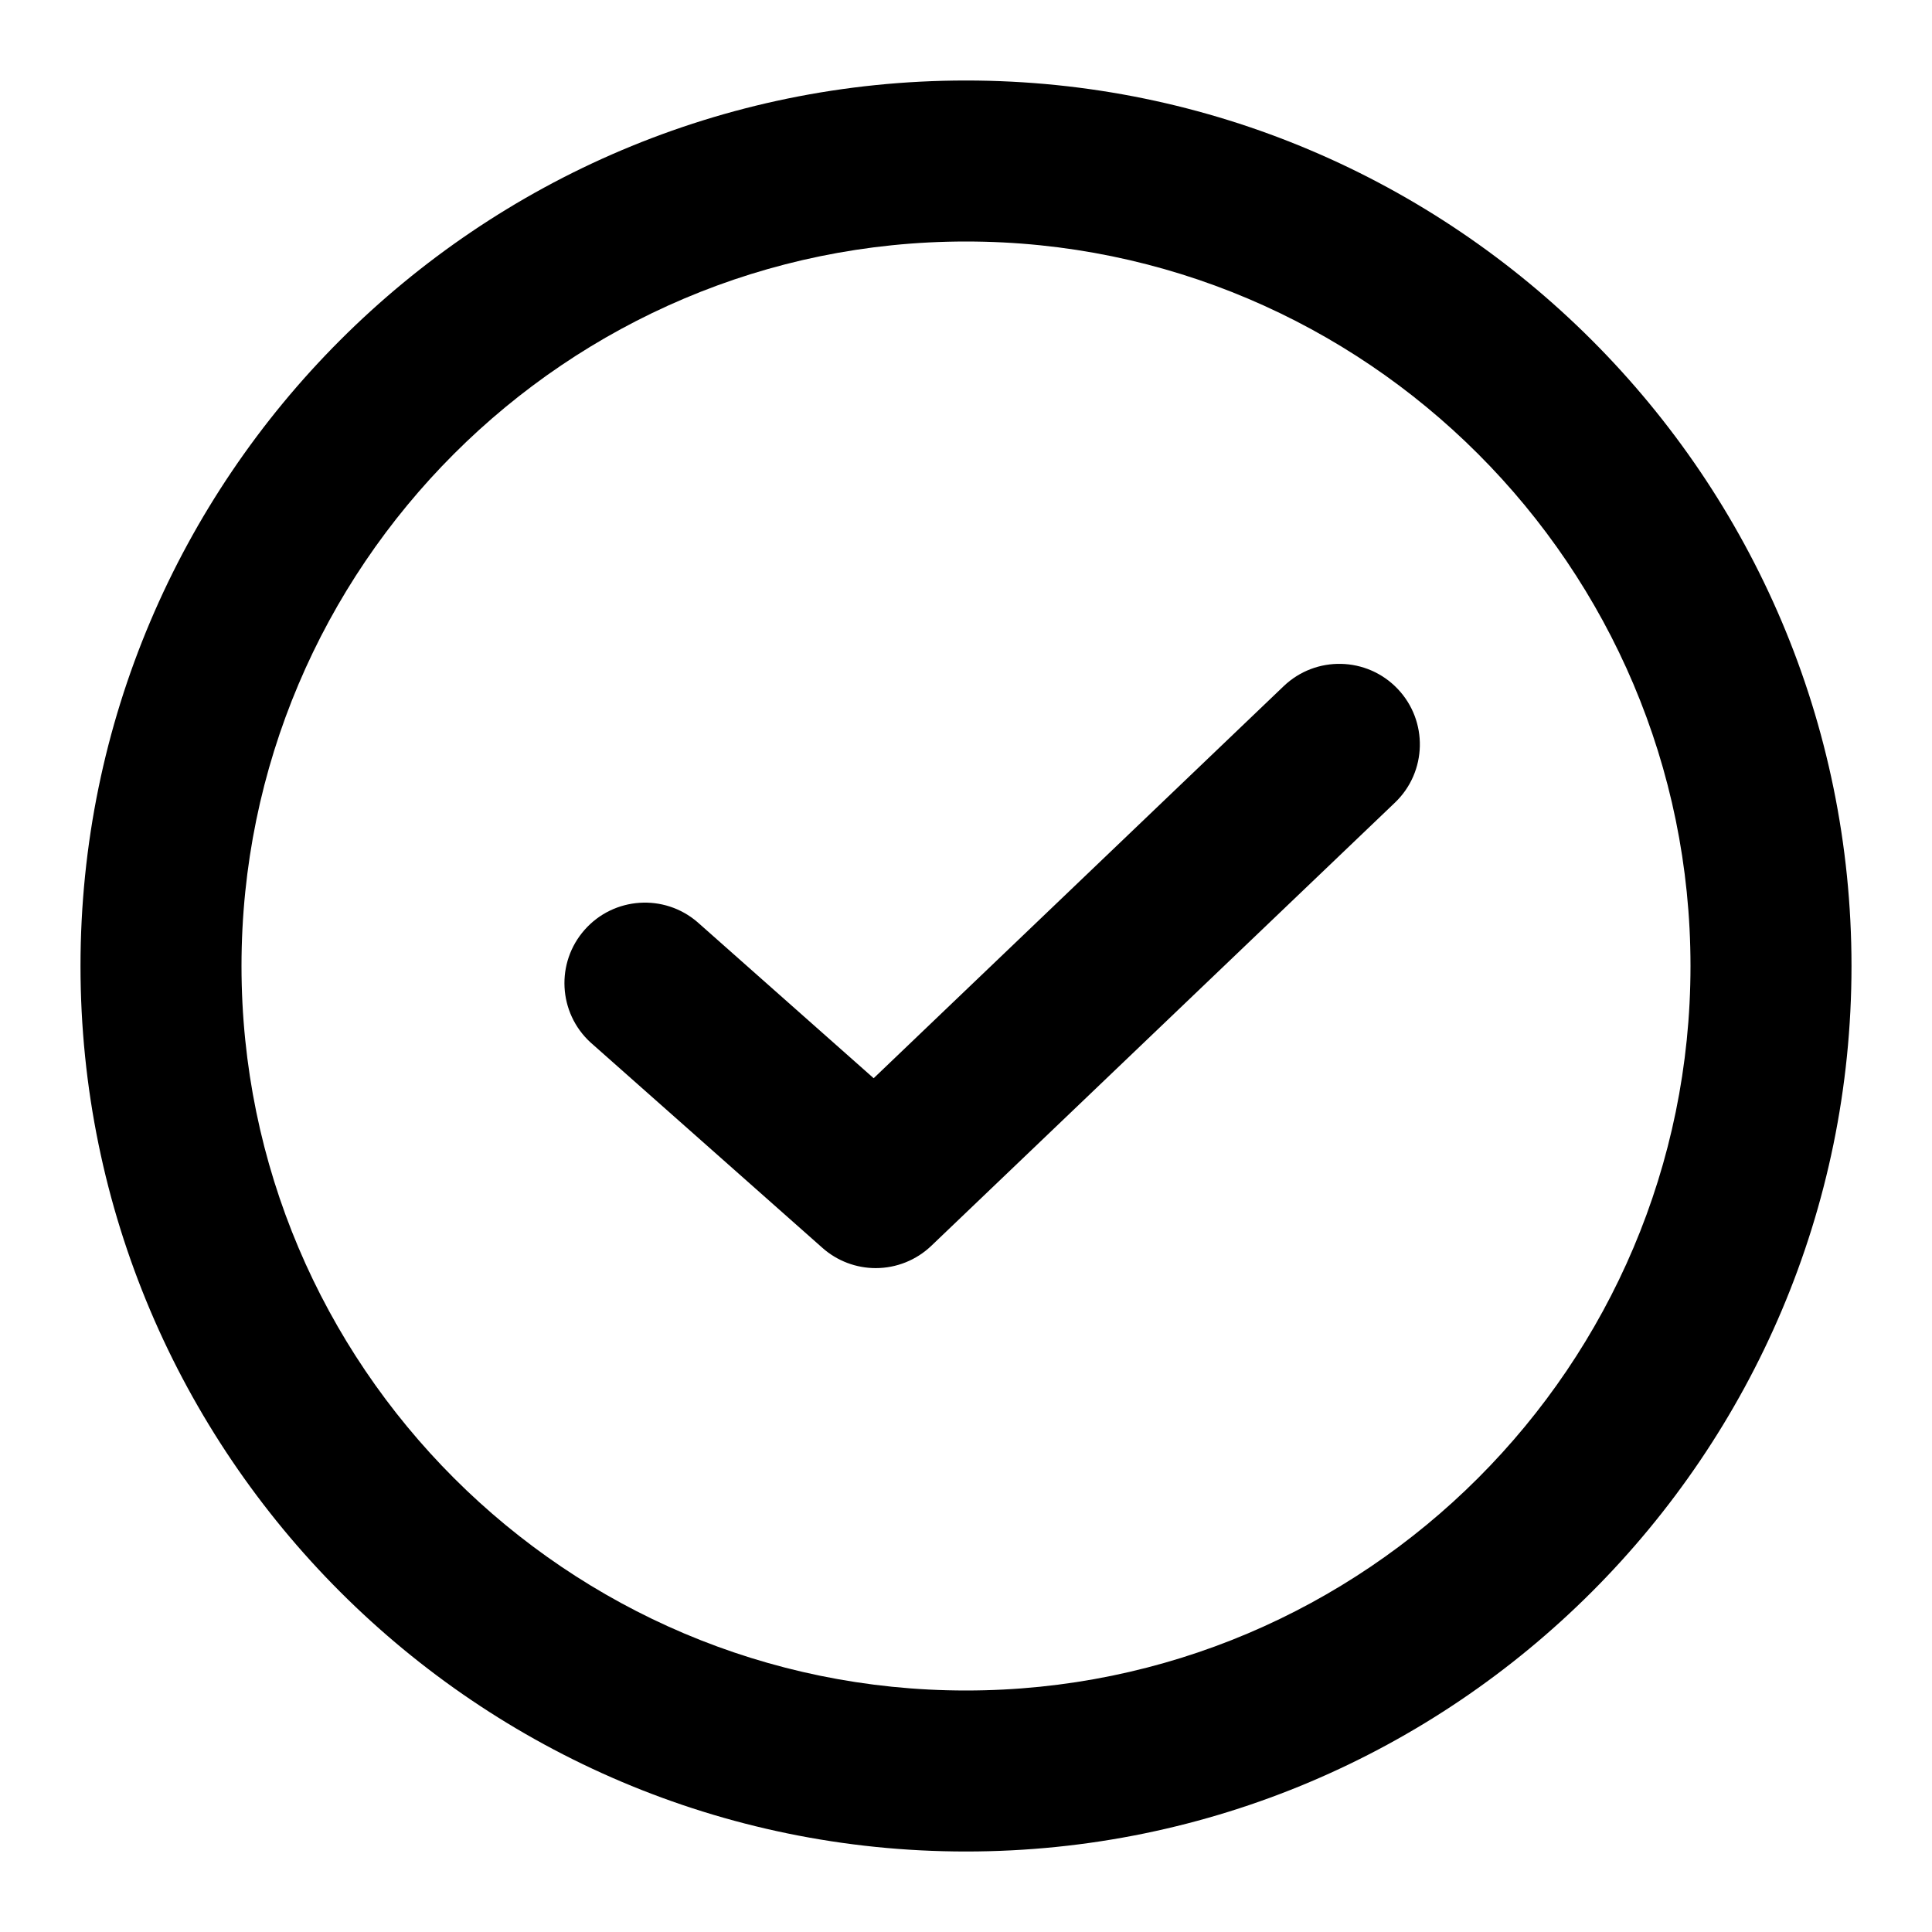
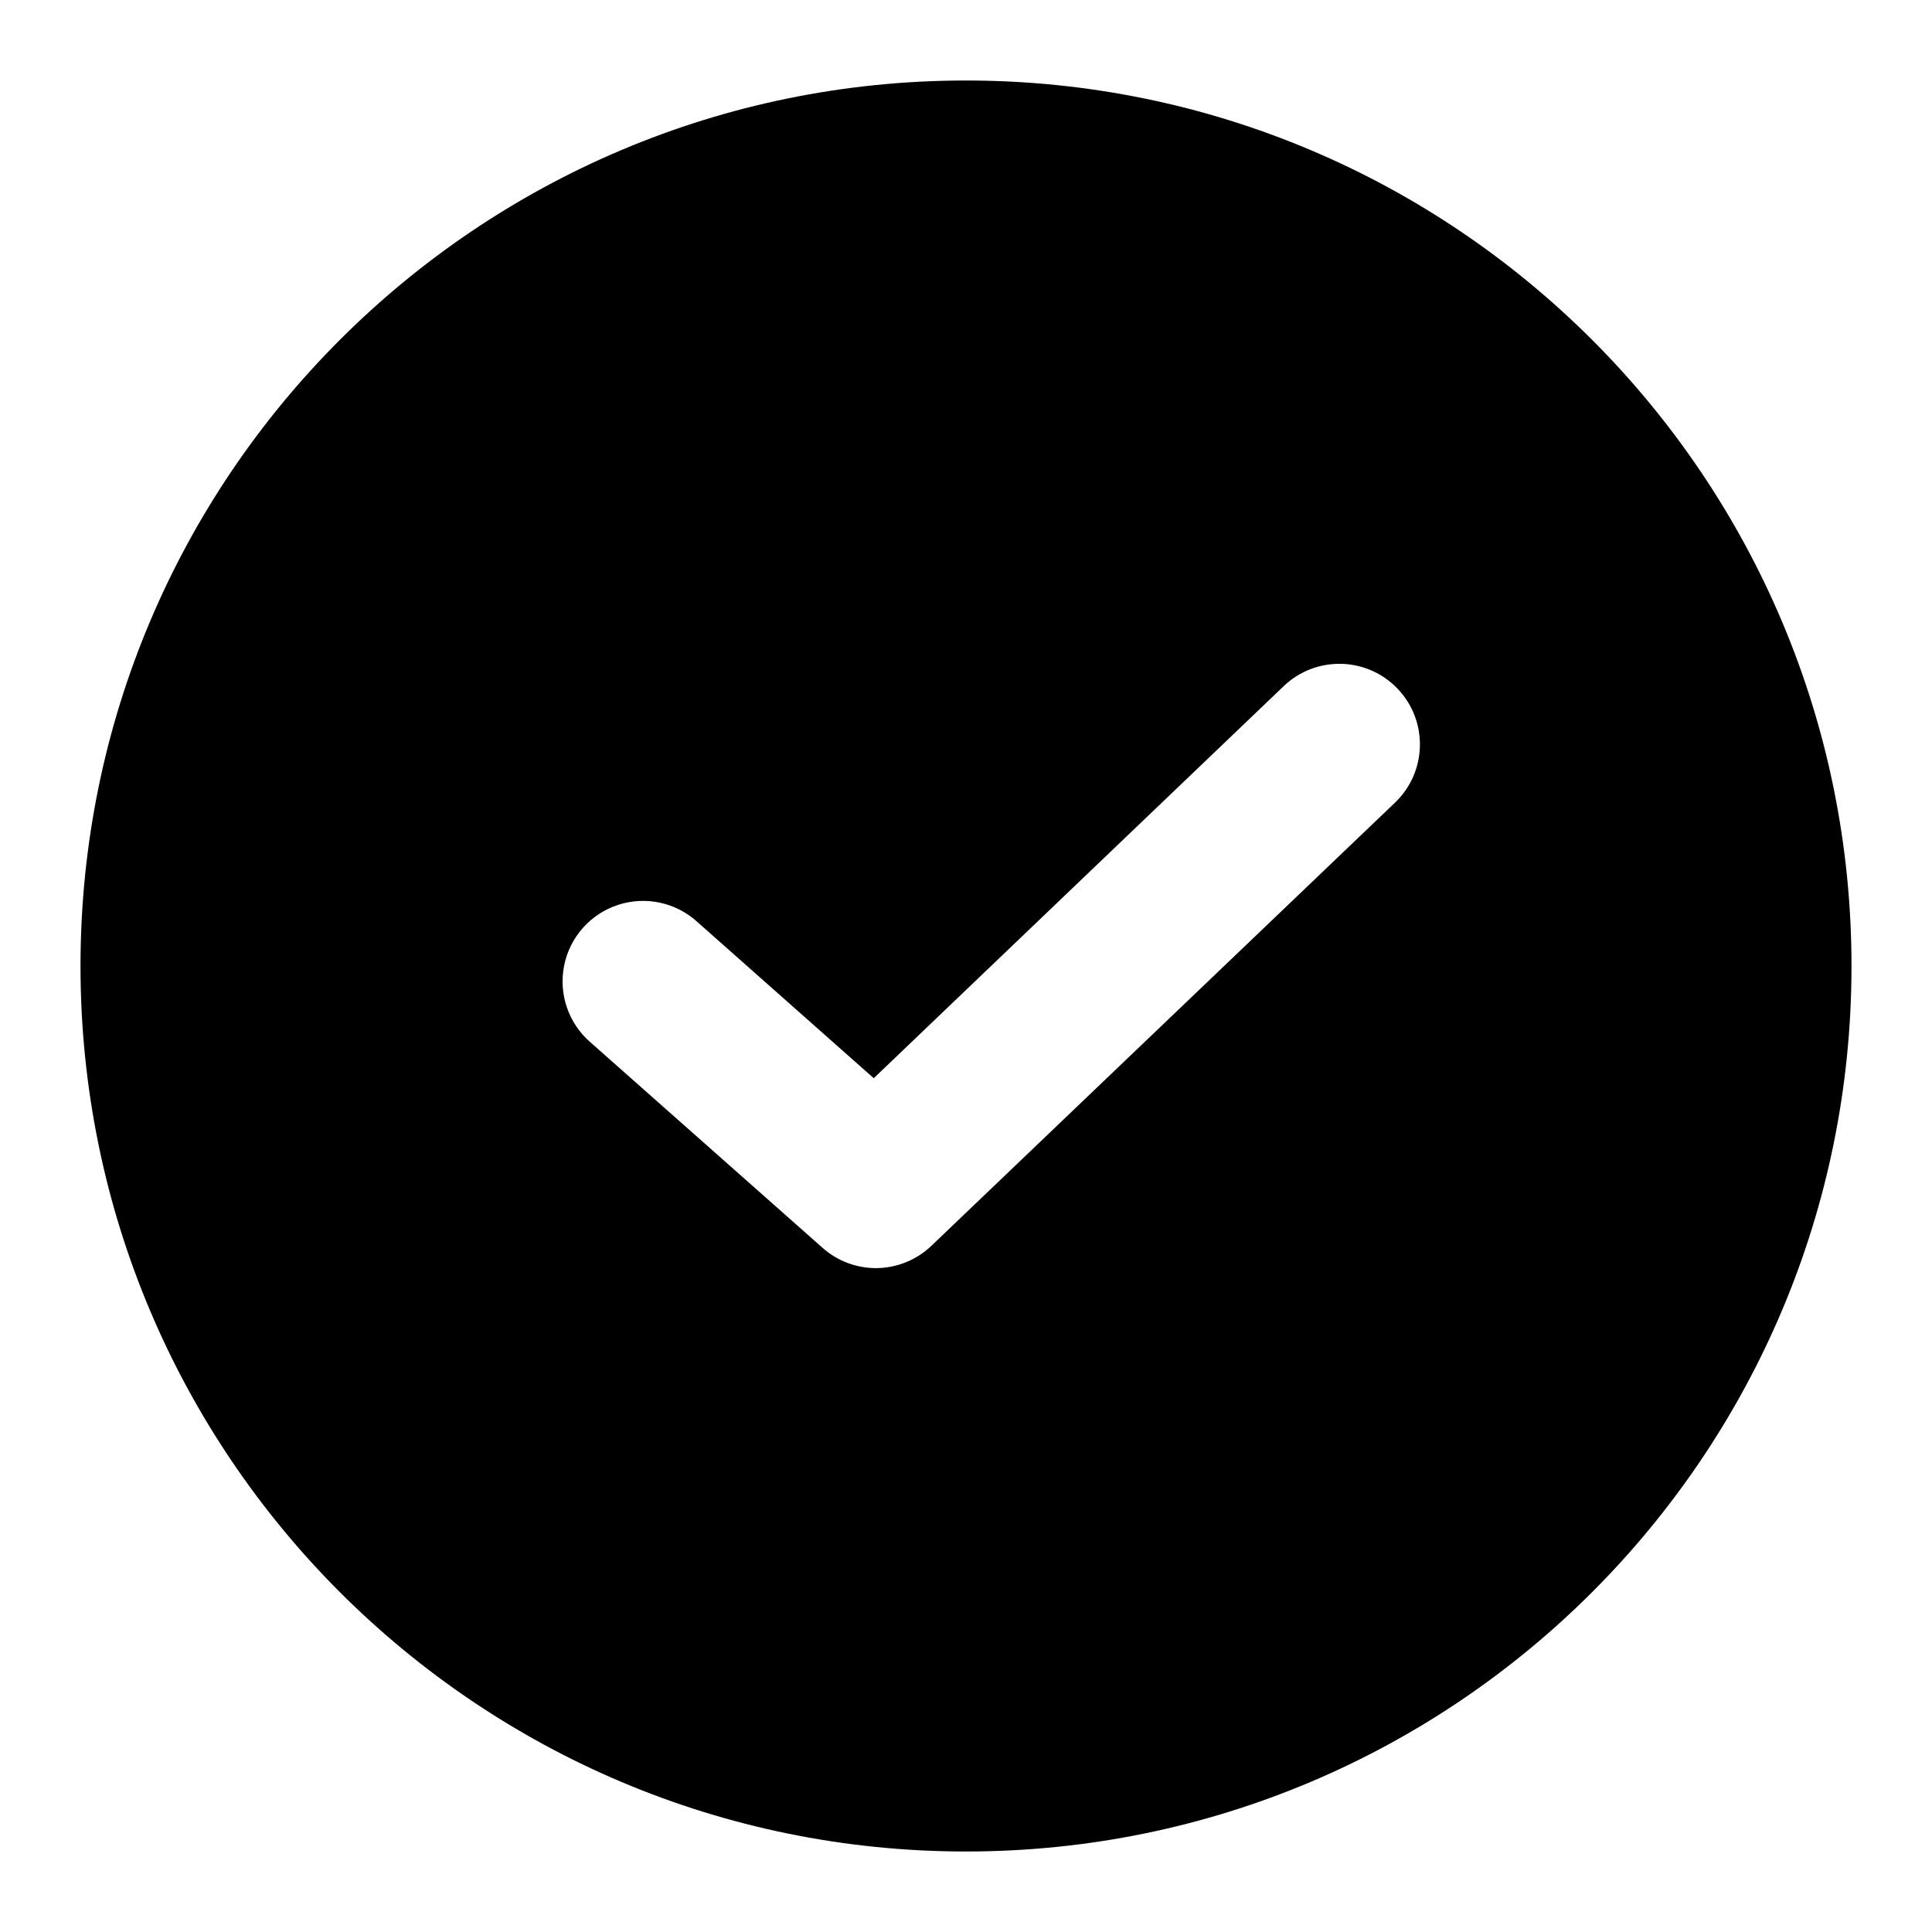
<svg xmlns="http://www.w3.org/2000/svg" width="24" height="24" viewBox="0 0 24 24">
-   <g fill-rule="evenodd">
-     <path d="M12 3c-4.963 0-9 4.037-9 9s4.037 9 9 9 9-4.037 9-9-4.037-9-9-9m0 20C5.935 23 1 18.065 1 12S5.935 1 12 1s11 4.935 11 11-4.935 11-11 11" />
-     <path d="M10.879 15.753a.998.998 0 0 1-.663-.252l-2.88-2.551a1 1 0 0 1 1.327-1.496l2.19 1.94 5.093-4.87a1 1 0 0 1 1.383 1.446l-5.76 5.506a1 1 0 0 1-.69.277" />
-   </g>
+   <path fill-rule="evenodd" d="M12 23C5.925 23 1 18.075 1 12S5.925 1 12 1s11 4.925 11 11-4.925 11-11 11zm-1.12-7.247a1 1 0 0 0 .69-.277l5.76-5.506a1 1 0 0 0-1.384-1.446l-5.092 4.87-2.19-1.94a1 1 0 1 0-1.327 1.496l2.88 2.55a.998.998 0 0 0 .662.253z" />
</svg>
